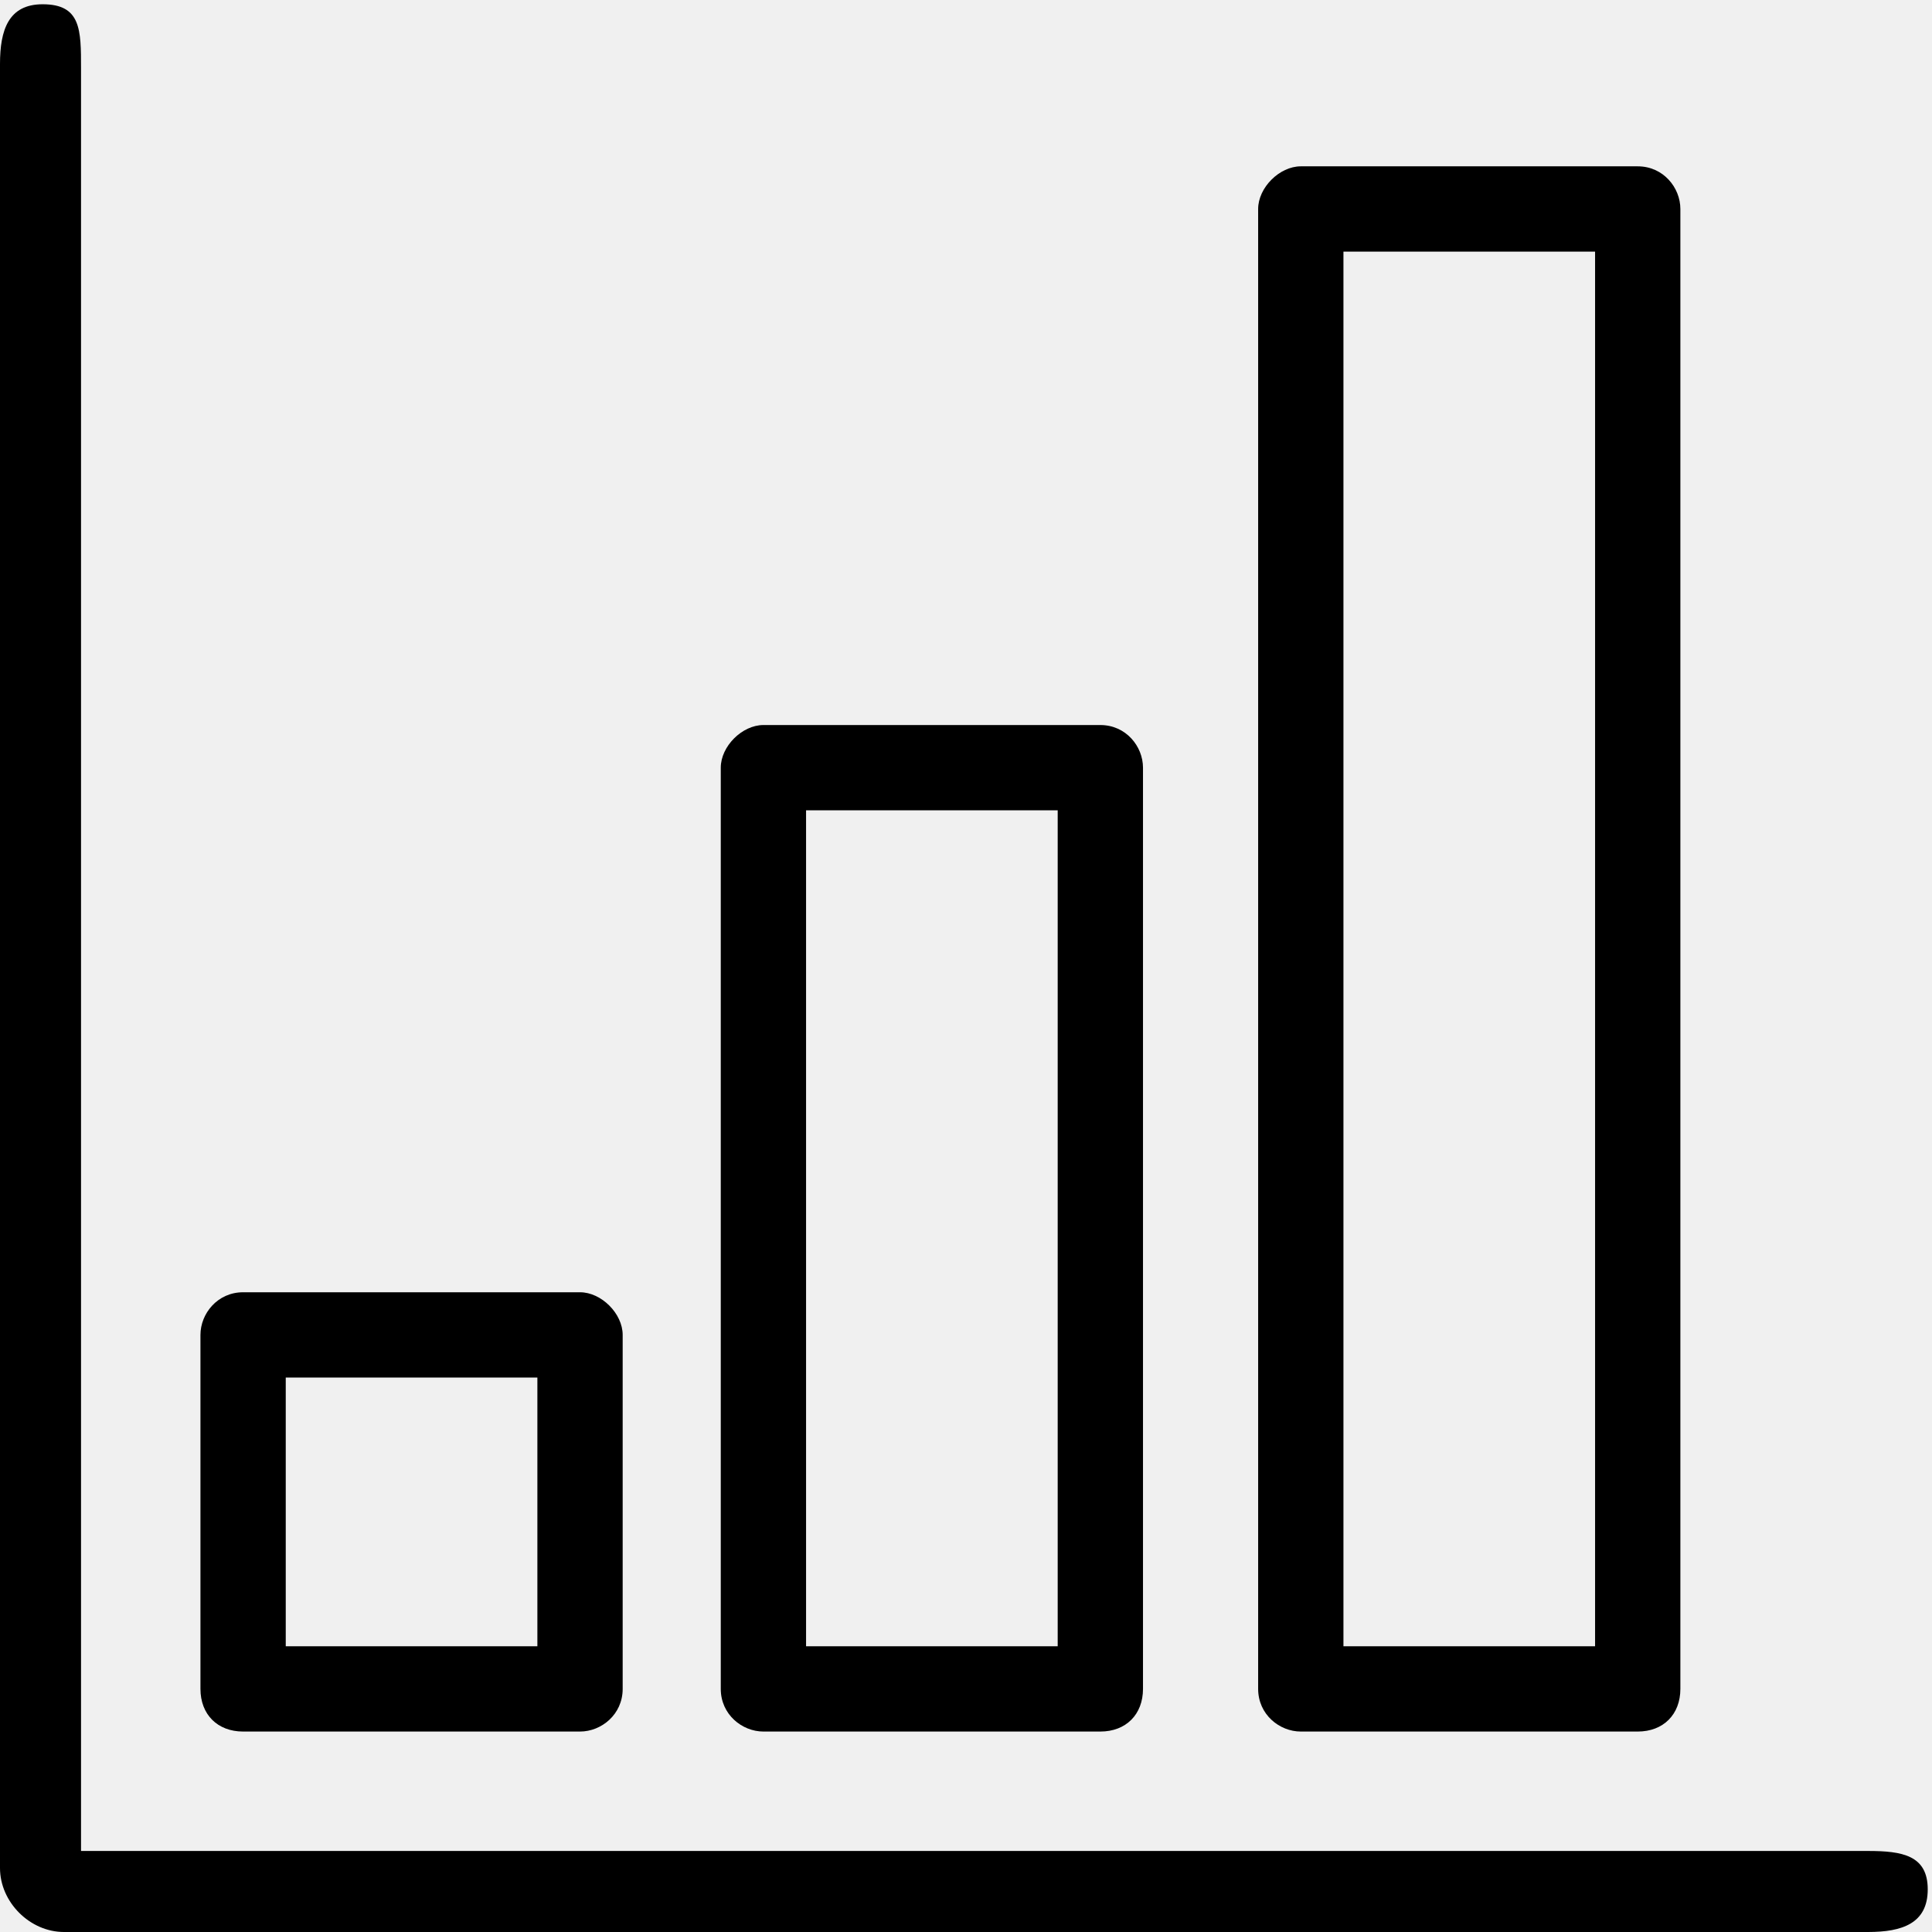
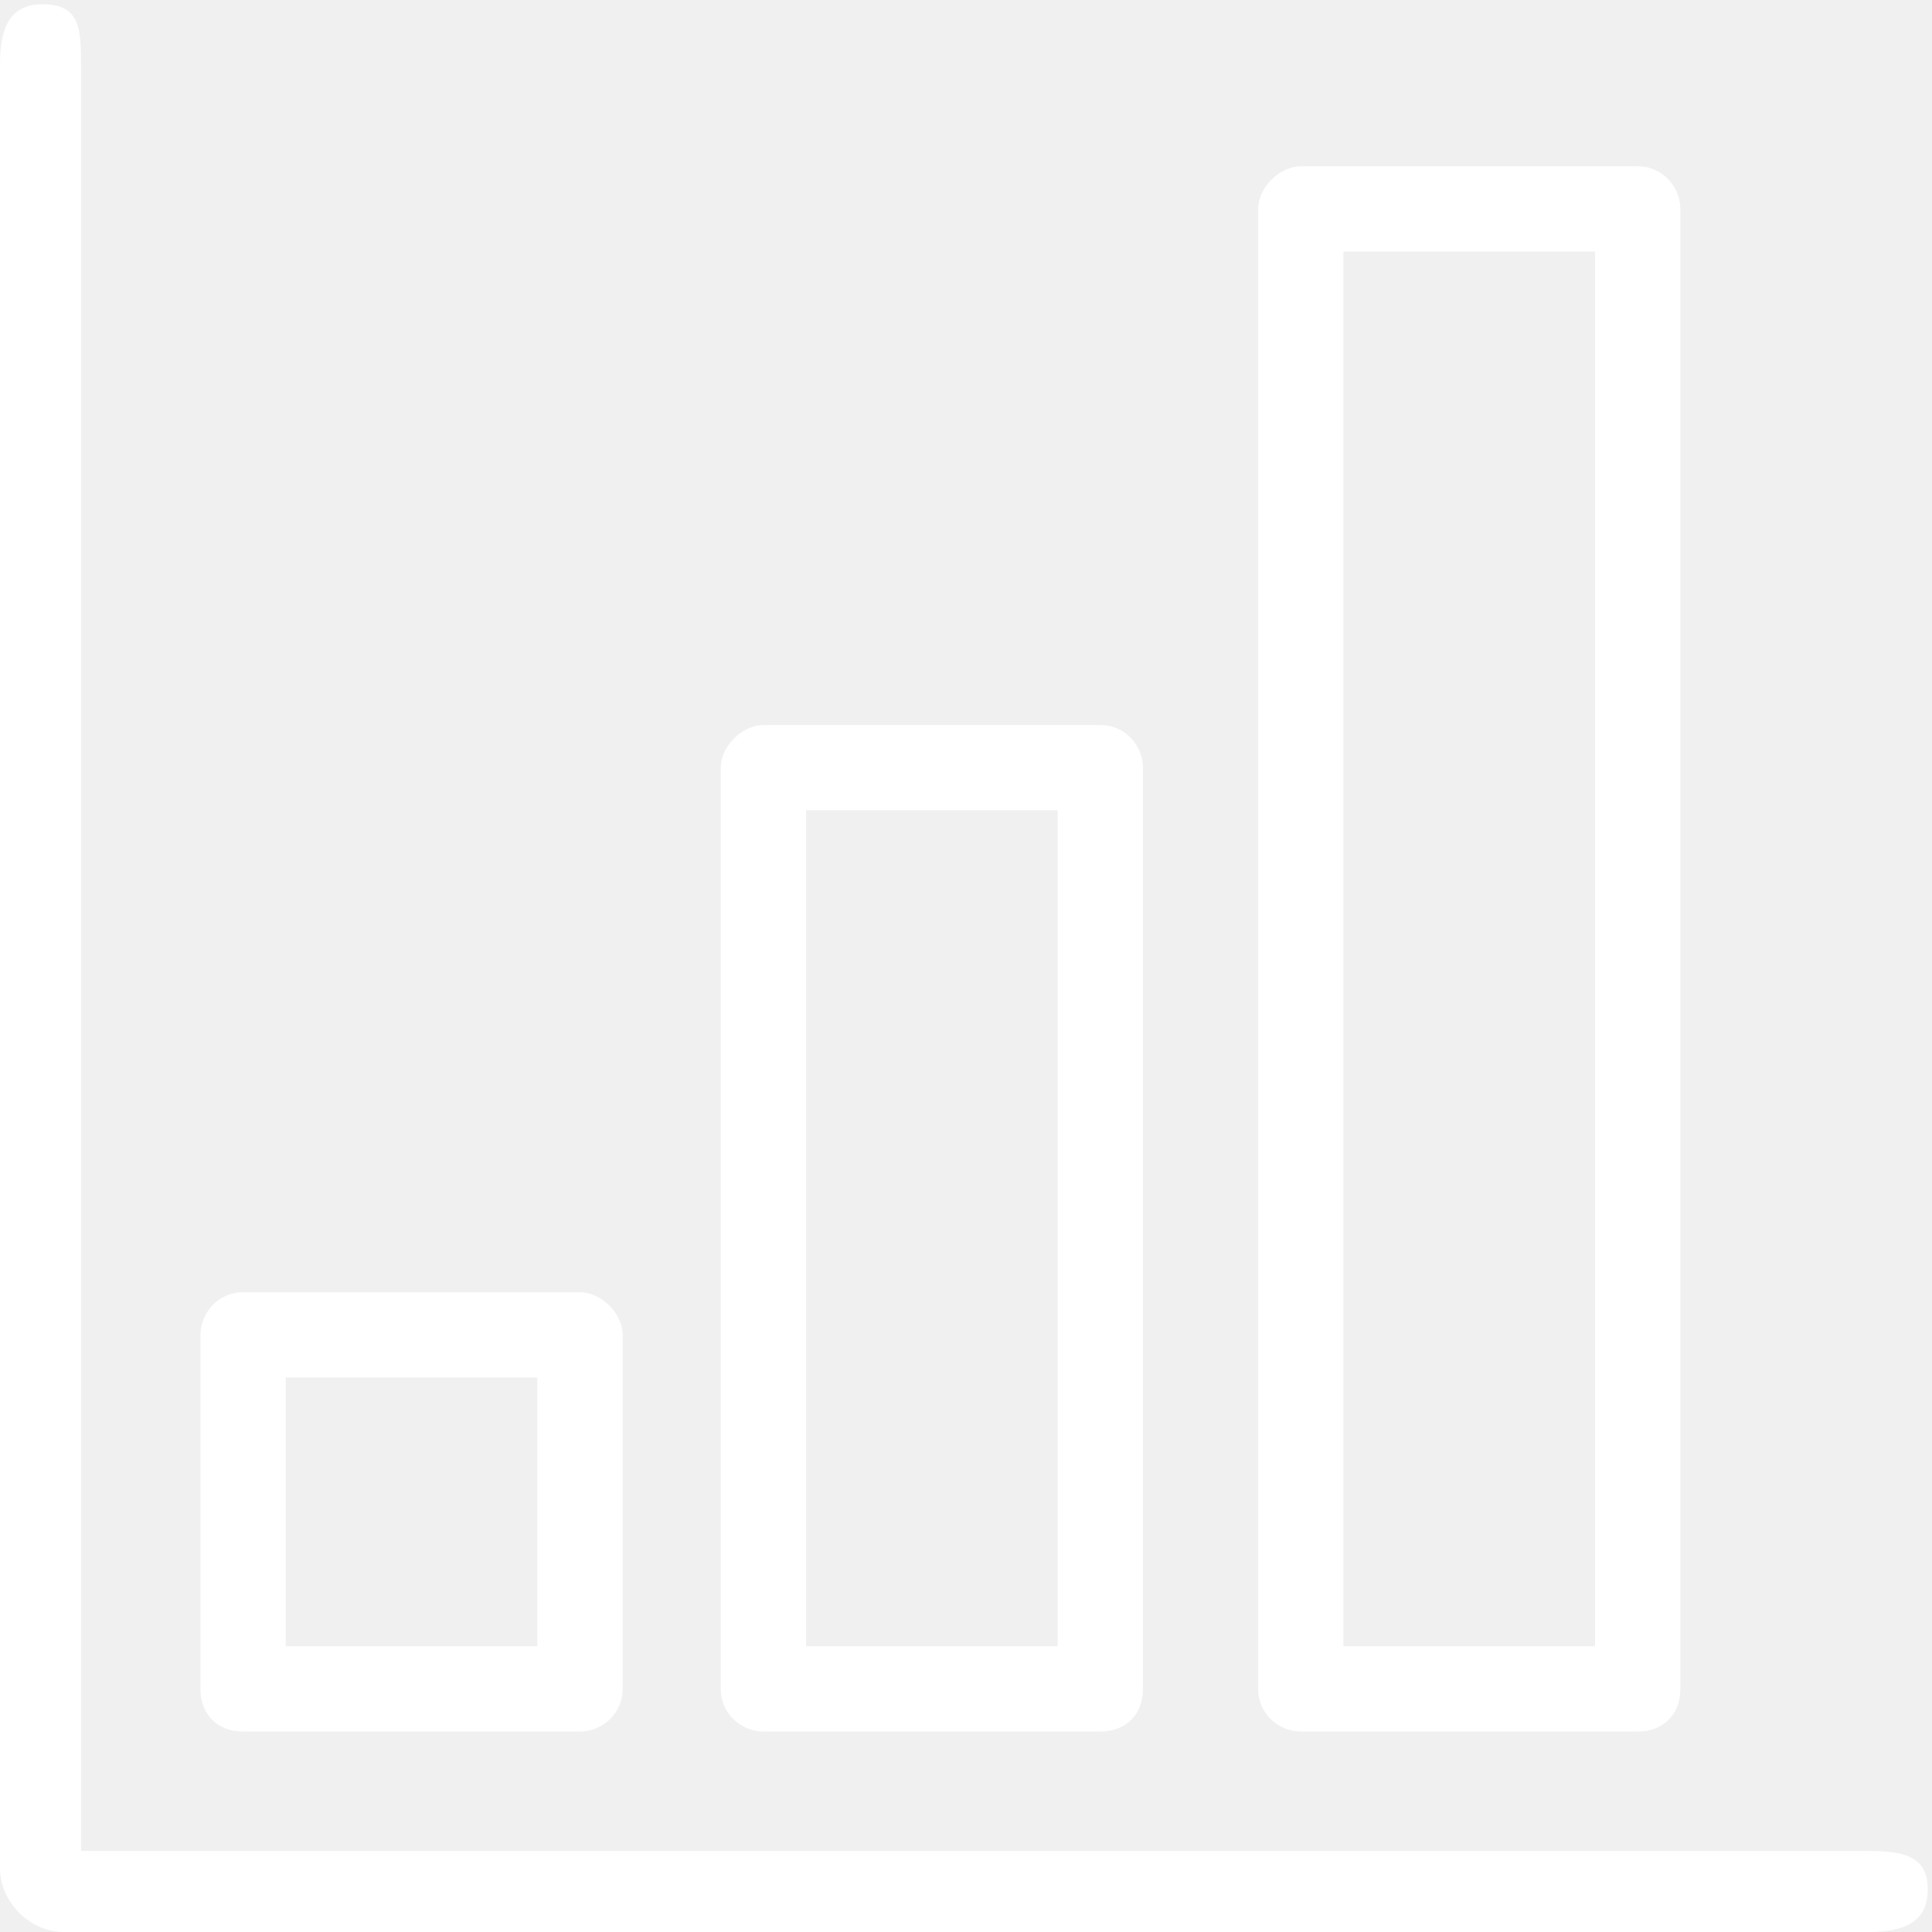
- <svg xmlns="http://www.w3.org/2000/svg" viewBox="0 0 453 453">
+ <svg xmlns="http://www.w3.org/2000/svg" viewBox="0 0 453 453" fill="#FFFFFF">
  <path d="M438 434H19V16c0-9 0-15-9-15C2 1 0 7 0 15v423c0 8 7 15 15 15h423c8 0 14-2 14-10s-6-9-14-9z" />
  <path d="M57 406h79c5 0 10-4 10-10v-83c0-5-5-10-10-10H57c-6 0-10 5-10 10v83c0 6 4 10 10 10zm10-83h59v63H67v-63zm112 83h79c6 0 10-4 10-10V180c0-5-4-10-10-10h-79c-5 0-10 5-10 10v216c0 6 5 10 10 10zm10-216h59v196h-59V190zm116 216h79c6 0 10-4 10-10V49c0-5-4-10-10-10h-79c-5 0-10 5-10 10v347c0 6 5 10 10 10zm10-347h59v327h-59V59z" />
</svg>
